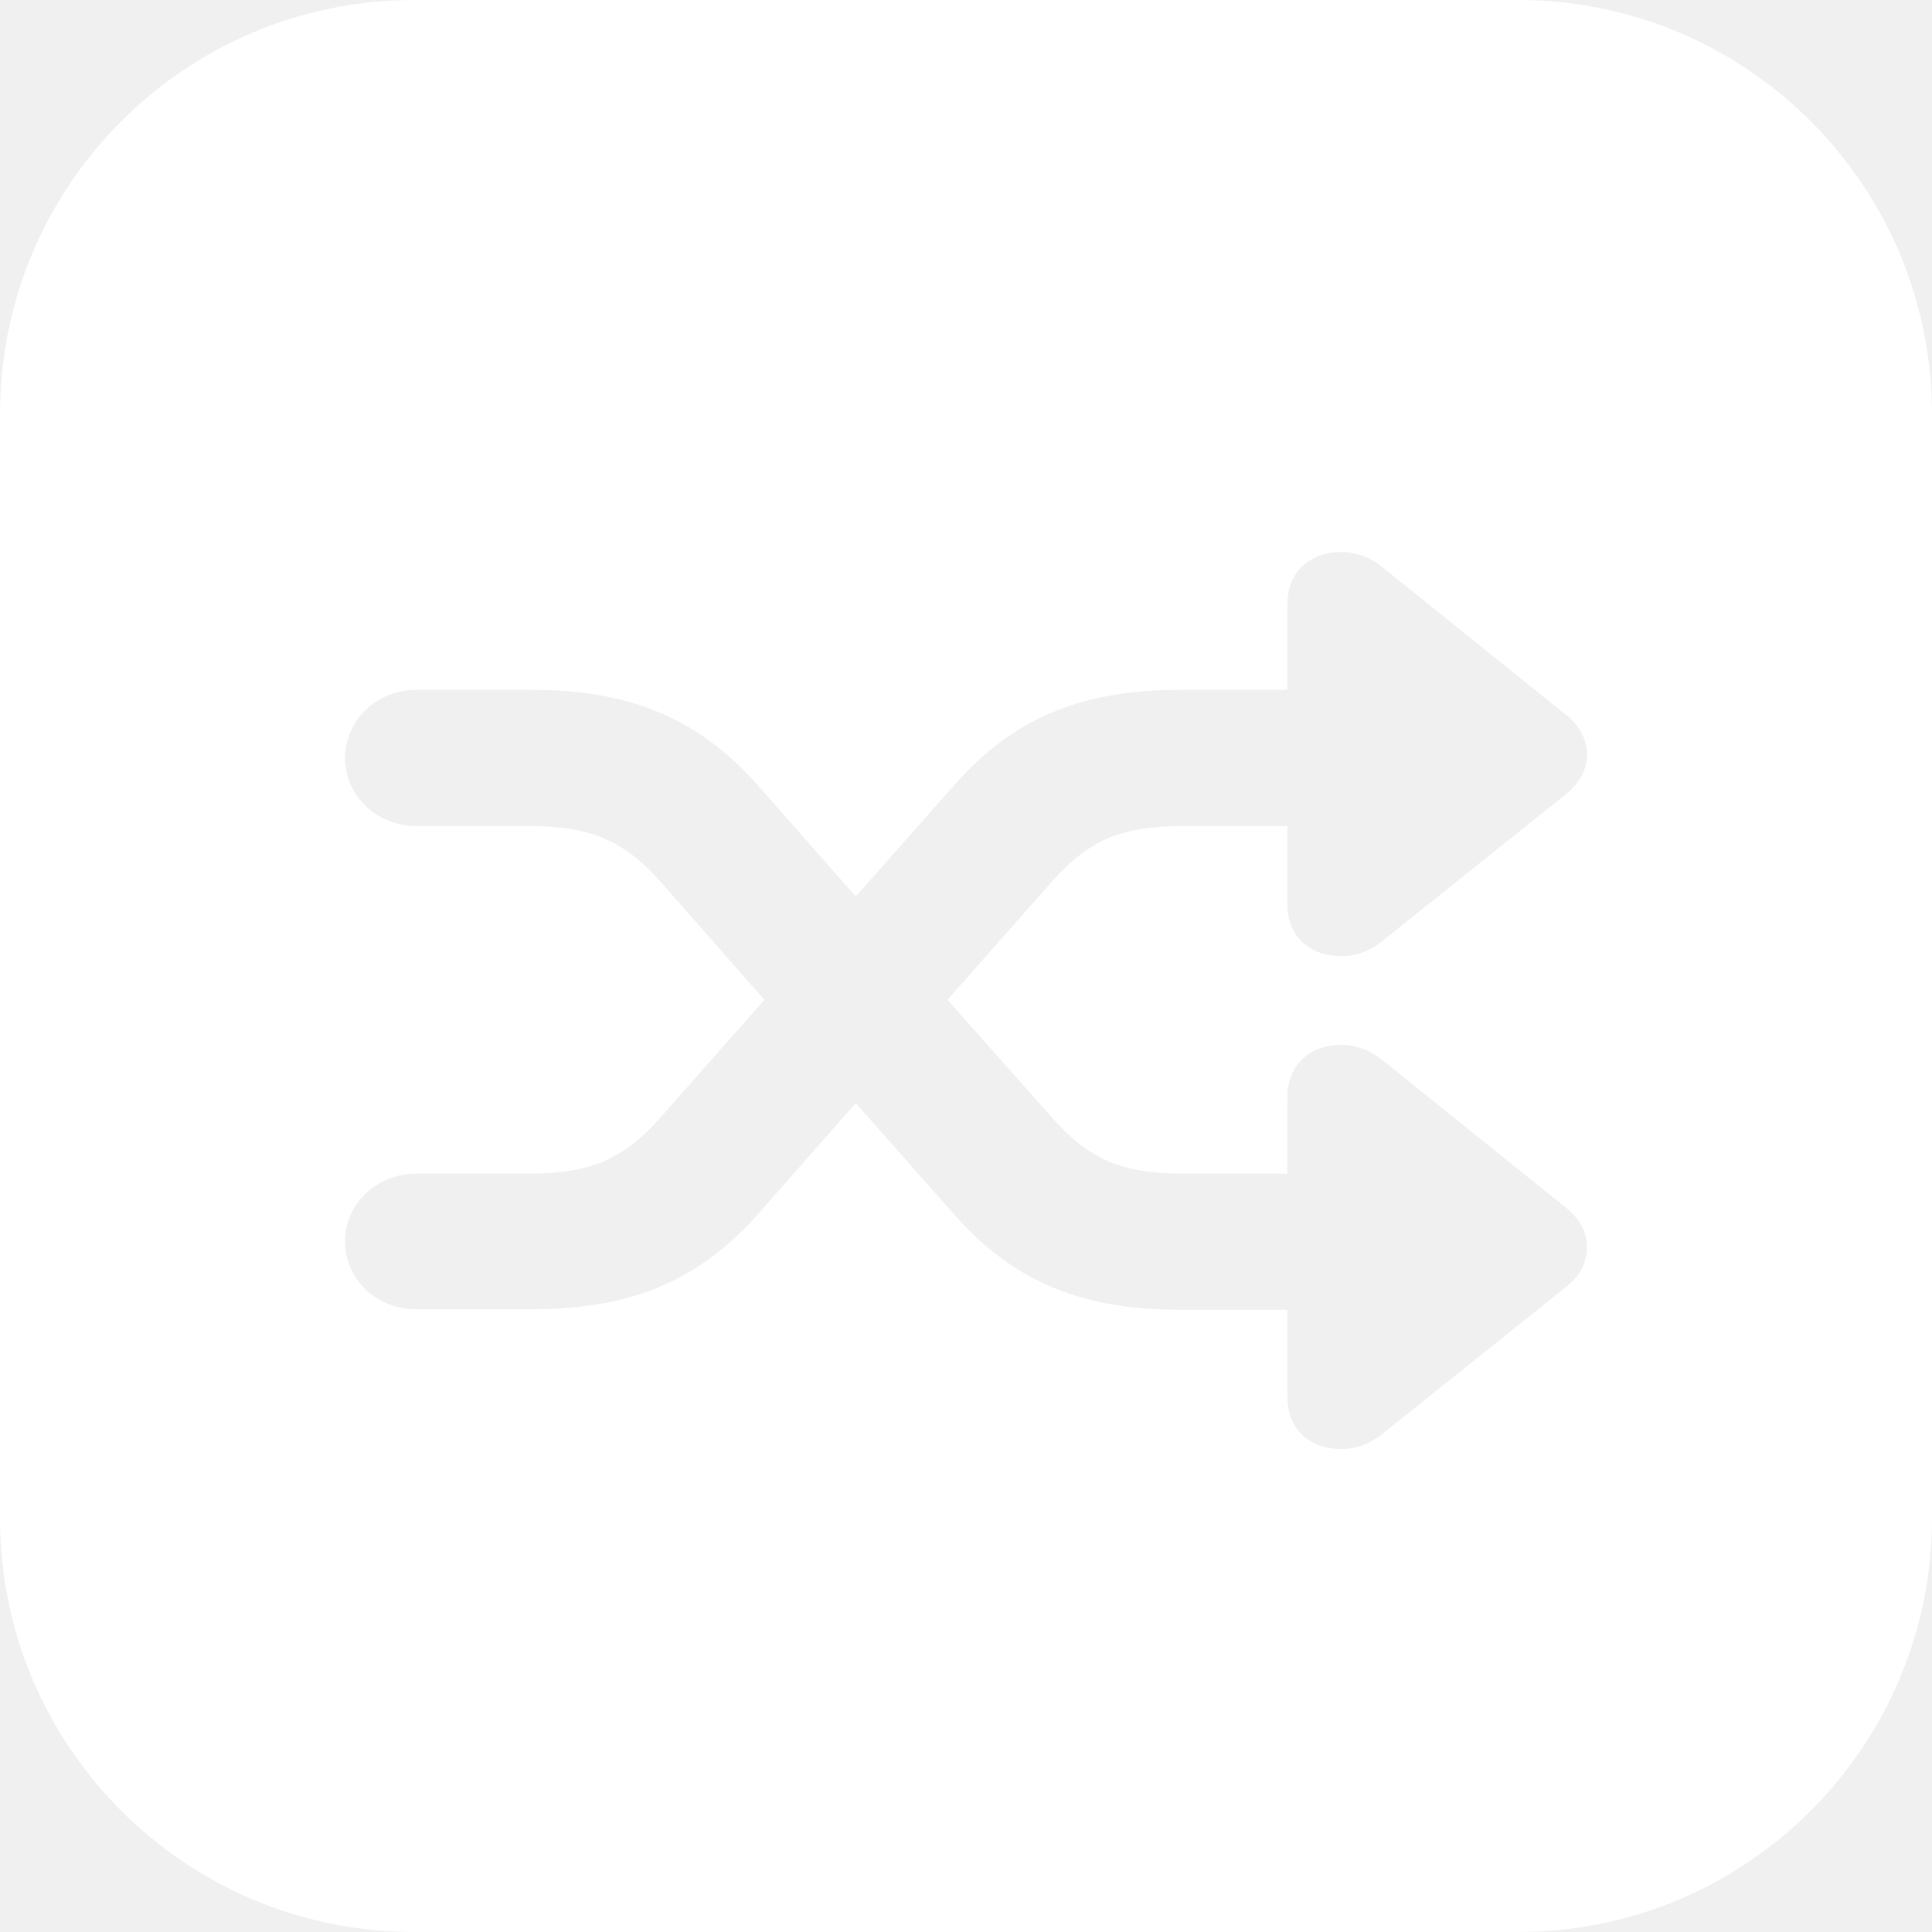
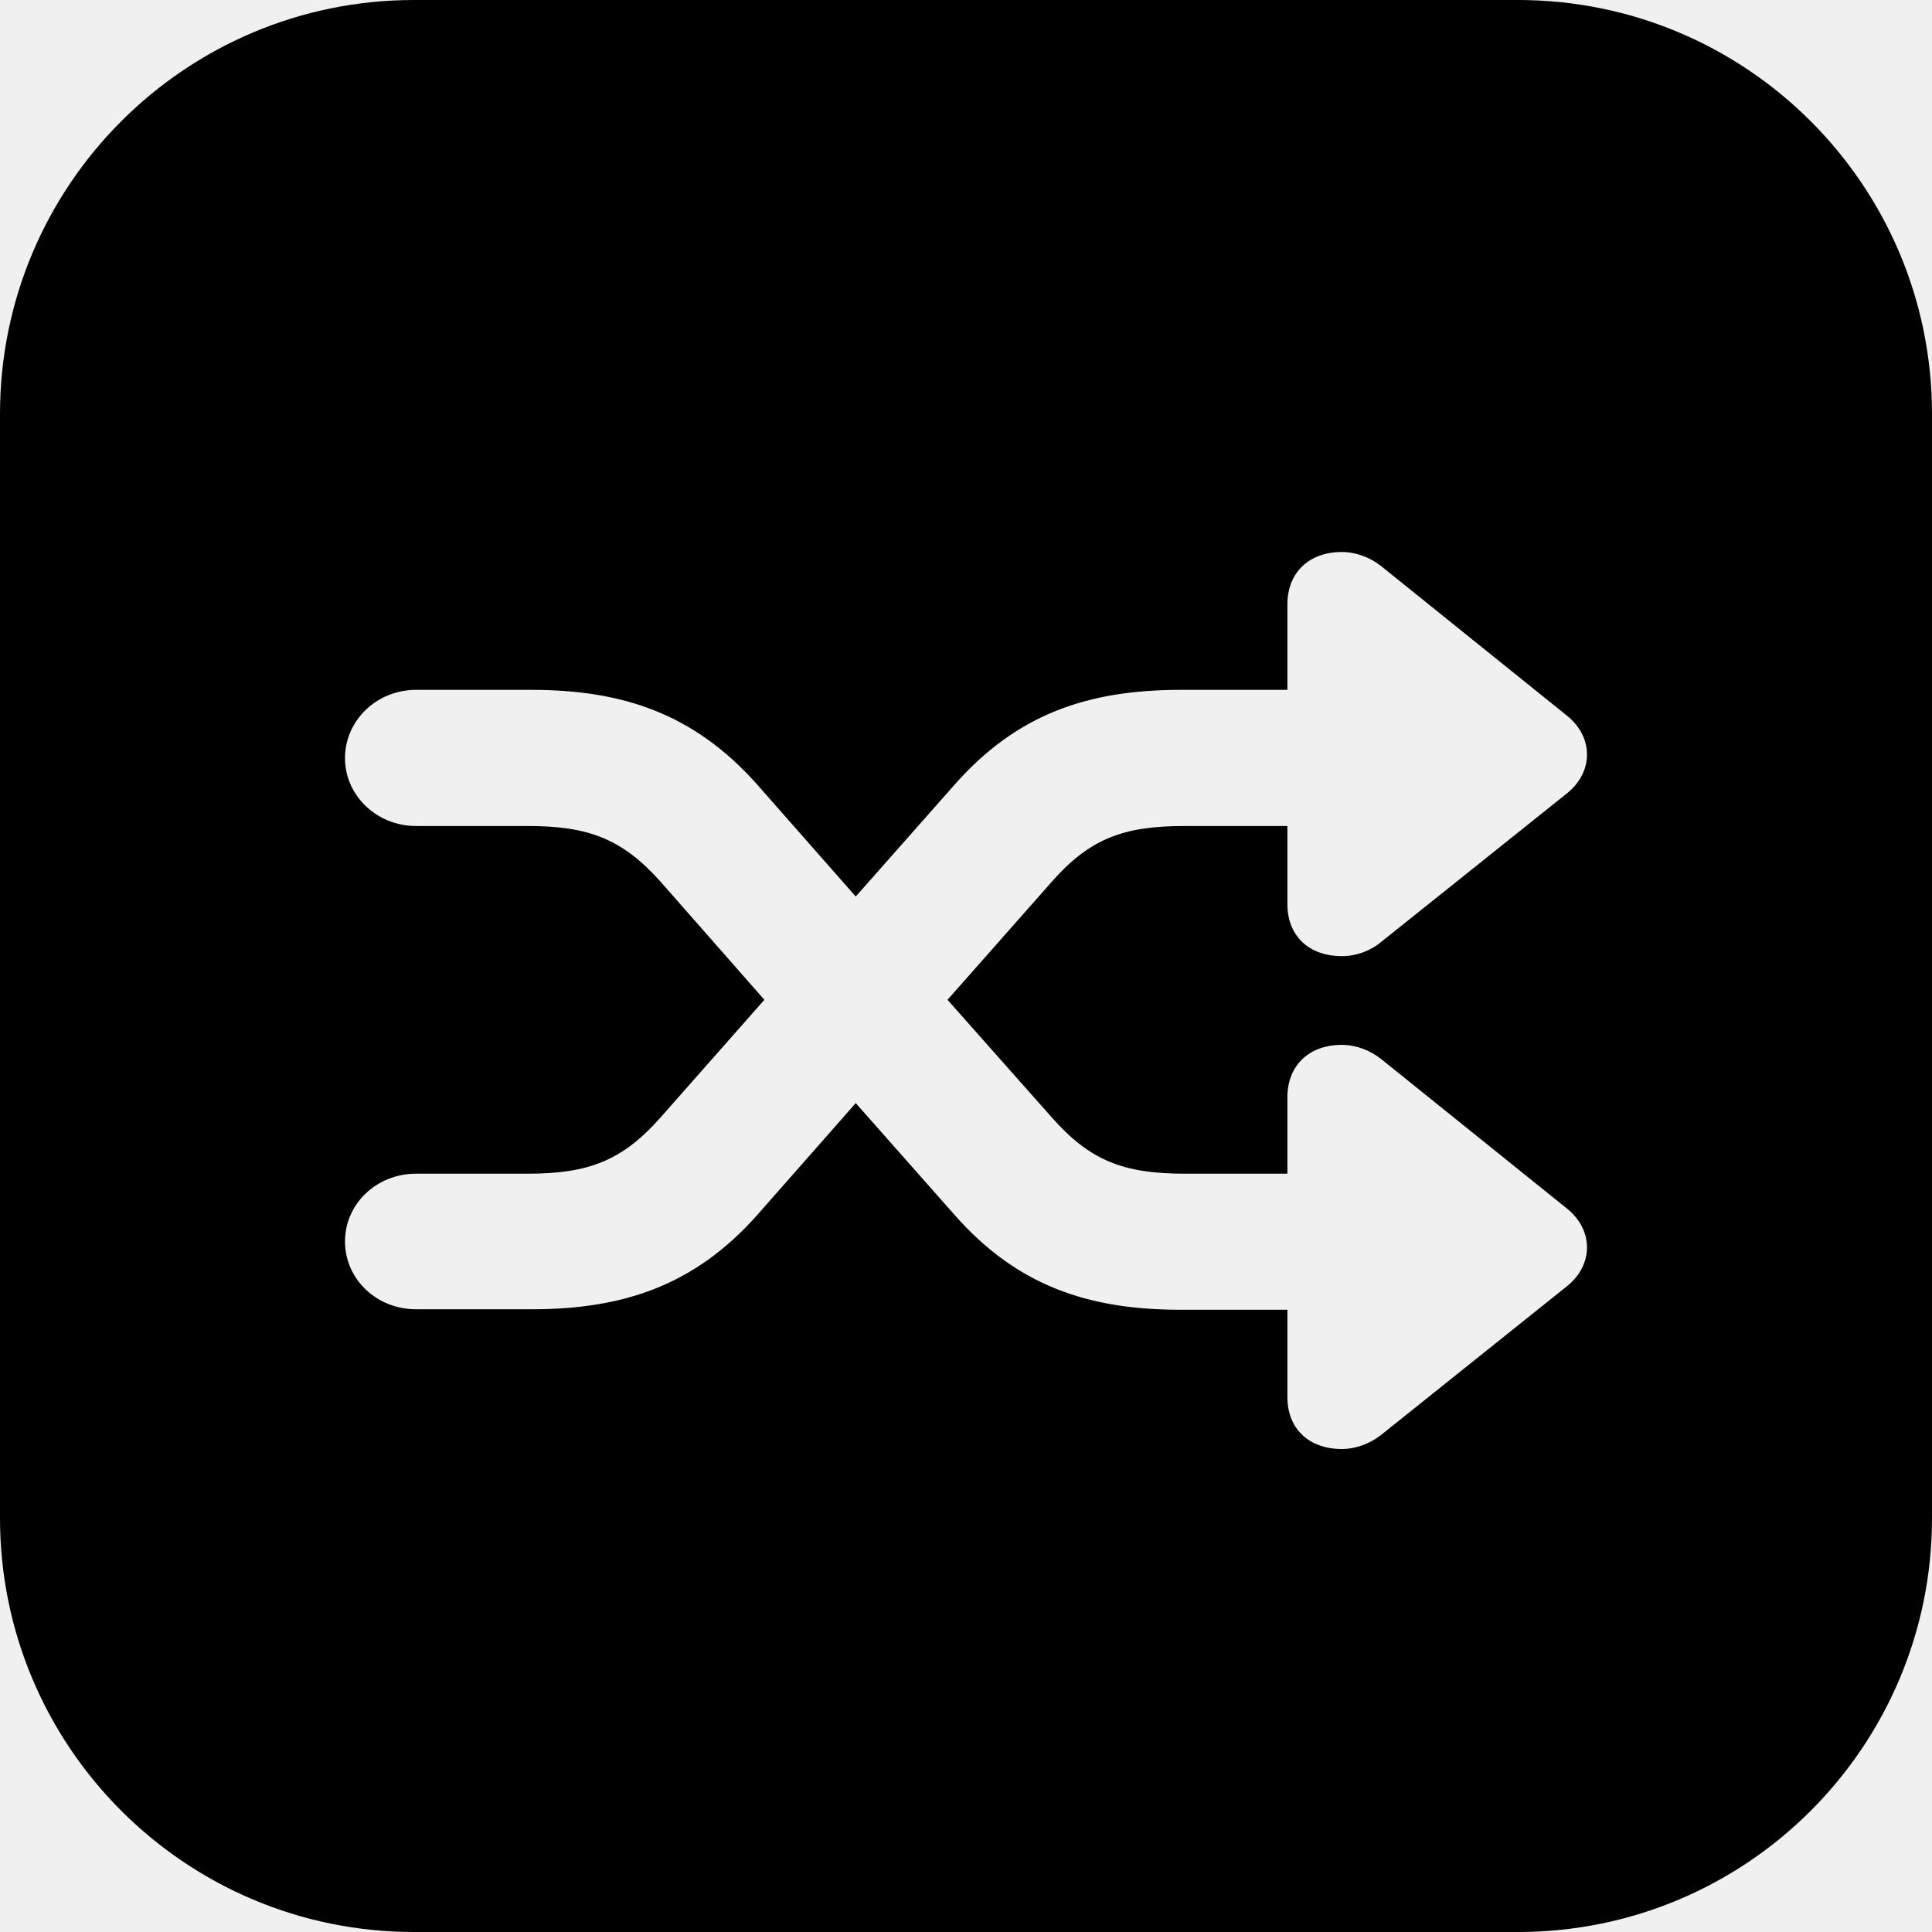
<svg xmlns="http://www.w3.org/2000/svg" id="vector" width="28" height="28" viewBox="0 0 28 28">
-   <path fill="#FFFFFF" d="M22,0C25.314,-0 28,2.686 28,6L28,22C28,25.314 25.314,28 22,28L6,28C2.686,28 0,25.314 0,22L0,6C-0,2.686 2.686,0 6,0L22,0ZM19.447,8C18.966,8 18.658,8.303 18.658,8.758L18.658,8.758L18.658,9.998L17.108,9.998C15.77,9.998 14.741,10.348 13.842,11.364L13.842,11.364L12.402,12.993L10.968,11.364C10.056,10.341 9.02,9.998 7.703,9.998L7.703,9.998L6.029,9.998C5.46,9.998 5,10.44 5,10.988C5,11.529 5.46,11.971 6.029,11.971L6.029,11.971L7.648,11.971C8.526,11.971 9.02,12.155 9.582,12.788L9.582,12.788L11.078,14.49L9.582,16.185C9.02,16.825 8.526,17.01 7.648,17.01L7.648,17.01L6.029,17.01C5.46,17.01 5,17.445 5,17.992C5,18.54 5.46,18.975 6.029,18.975L6.029,18.975L7.703,18.975C9.02,18.975 10.056,18.639 10.968,17.616L10.968,17.616L12.402,15.987L13.842,17.616C14.741,18.632 15.77,18.982 17.108,18.982L17.108,18.982L18.658,18.982L18.658,20.248C18.658,20.703 18.966,21 19.447,21C19.652,21 19.858,20.921 20.016,20.796L20.016,20.796L22.712,18.639C23.096,18.329 23.096,17.828 22.712,17.517L22.712,17.517L20.016,15.348C19.858,15.222 19.652,15.143 19.447,15.143C18.966,15.143 18.658,15.447 18.658,15.902L18.658,15.902L18.658,17.01L17.169,17.01C16.277,17.01 15.79,16.818 15.235,16.185L15.235,16.185L13.732,14.49L15.235,12.788C15.79,12.155 16.277,11.971 17.169,11.971L17.169,11.971L18.658,11.971L18.658,13.105C18.658,13.56 18.966,13.857 19.447,13.857C19.652,13.857 19.858,13.784 20.016,13.652L20.016,13.652L22.712,11.496C23.096,11.186 23.096,10.684 22.712,10.374L22.712,10.374L20.016,8.204C19.858,8.079 19.652,8 19.447,8Z" stroke="#00000000" stroke-width="1" fill-rule="nonzero" id="path_0" />
+   <path d="M22,0C25.314,-0 28,2.686 28,6L28,22C28,25.314 25.314,28 22,28L6,28C2.686,28 0,25.314 0,22L0,6C-0,2.686 2.686,0 6,0L22,0ZM19.447,8C18.966,8 18.658,8.303 18.658,8.758L18.658,8.758L18.658,9.998L17.108,9.998C15.77,9.998 14.741,10.348 13.842,11.364L13.842,11.364L12.402,12.993L10.968,11.364C10.056,10.341 9.02,9.998 7.703,9.998L7.703,9.998L6.029,9.998C5.46,9.998 5,10.44 5,10.988C5,11.529 5.46,11.971 6.029,11.971L6.029,11.971L7.648,11.971C8.526,11.971 9.02,12.155 9.582,12.788L9.582,12.788L11.078,14.49L9.582,16.185C9.02,16.825 8.526,17.01 7.648,17.01L7.648,17.01L6.029,17.01C5.46,17.01 5,17.445 5,17.992C5,18.54 5.46,18.975 6.029,18.975L6.029,18.975L7.703,18.975C9.02,18.975 10.056,18.639 10.968,17.616L10.968,17.616L12.402,15.987L13.842,17.616C14.741,18.632 15.77,18.982 17.108,18.982L17.108,18.982L18.658,18.982L18.658,20.248C18.658,20.703 18.966,21 19.447,21C19.652,21 19.858,20.921 20.016,20.796L20.016,20.796L22.712,18.639C23.096,18.329 23.096,17.828 22.712,17.517L22.712,17.517L20.016,15.348C19.858,15.222 19.652,15.143 19.447,15.143C18.966,15.143 18.658,15.447 18.658,15.902L18.658,15.902L18.658,17.01L17.169,17.01C16.277,17.01 15.79,16.818 15.235,16.185L15.235,16.185L13.732,14.49L15.235,12.788C15.79,12.155 16.277,11.971 17.169,11.971L17.169,11.971L18.658,11.971L18.658,13.105C18.658,13.56 18.966,13.857 19.447,13.857C19.652,13.857 19.858,13.784 20.016,13.652L20.016,13.652L22.712,11.496C23.096,11.186 23.096,10.684 22.712,10.374L22.712,10.374L20.016,8.204C19.858,8.079 19.652,8 19.447,8Z" fill="currentColor" fill-rule="nonzero" />
</svg>
